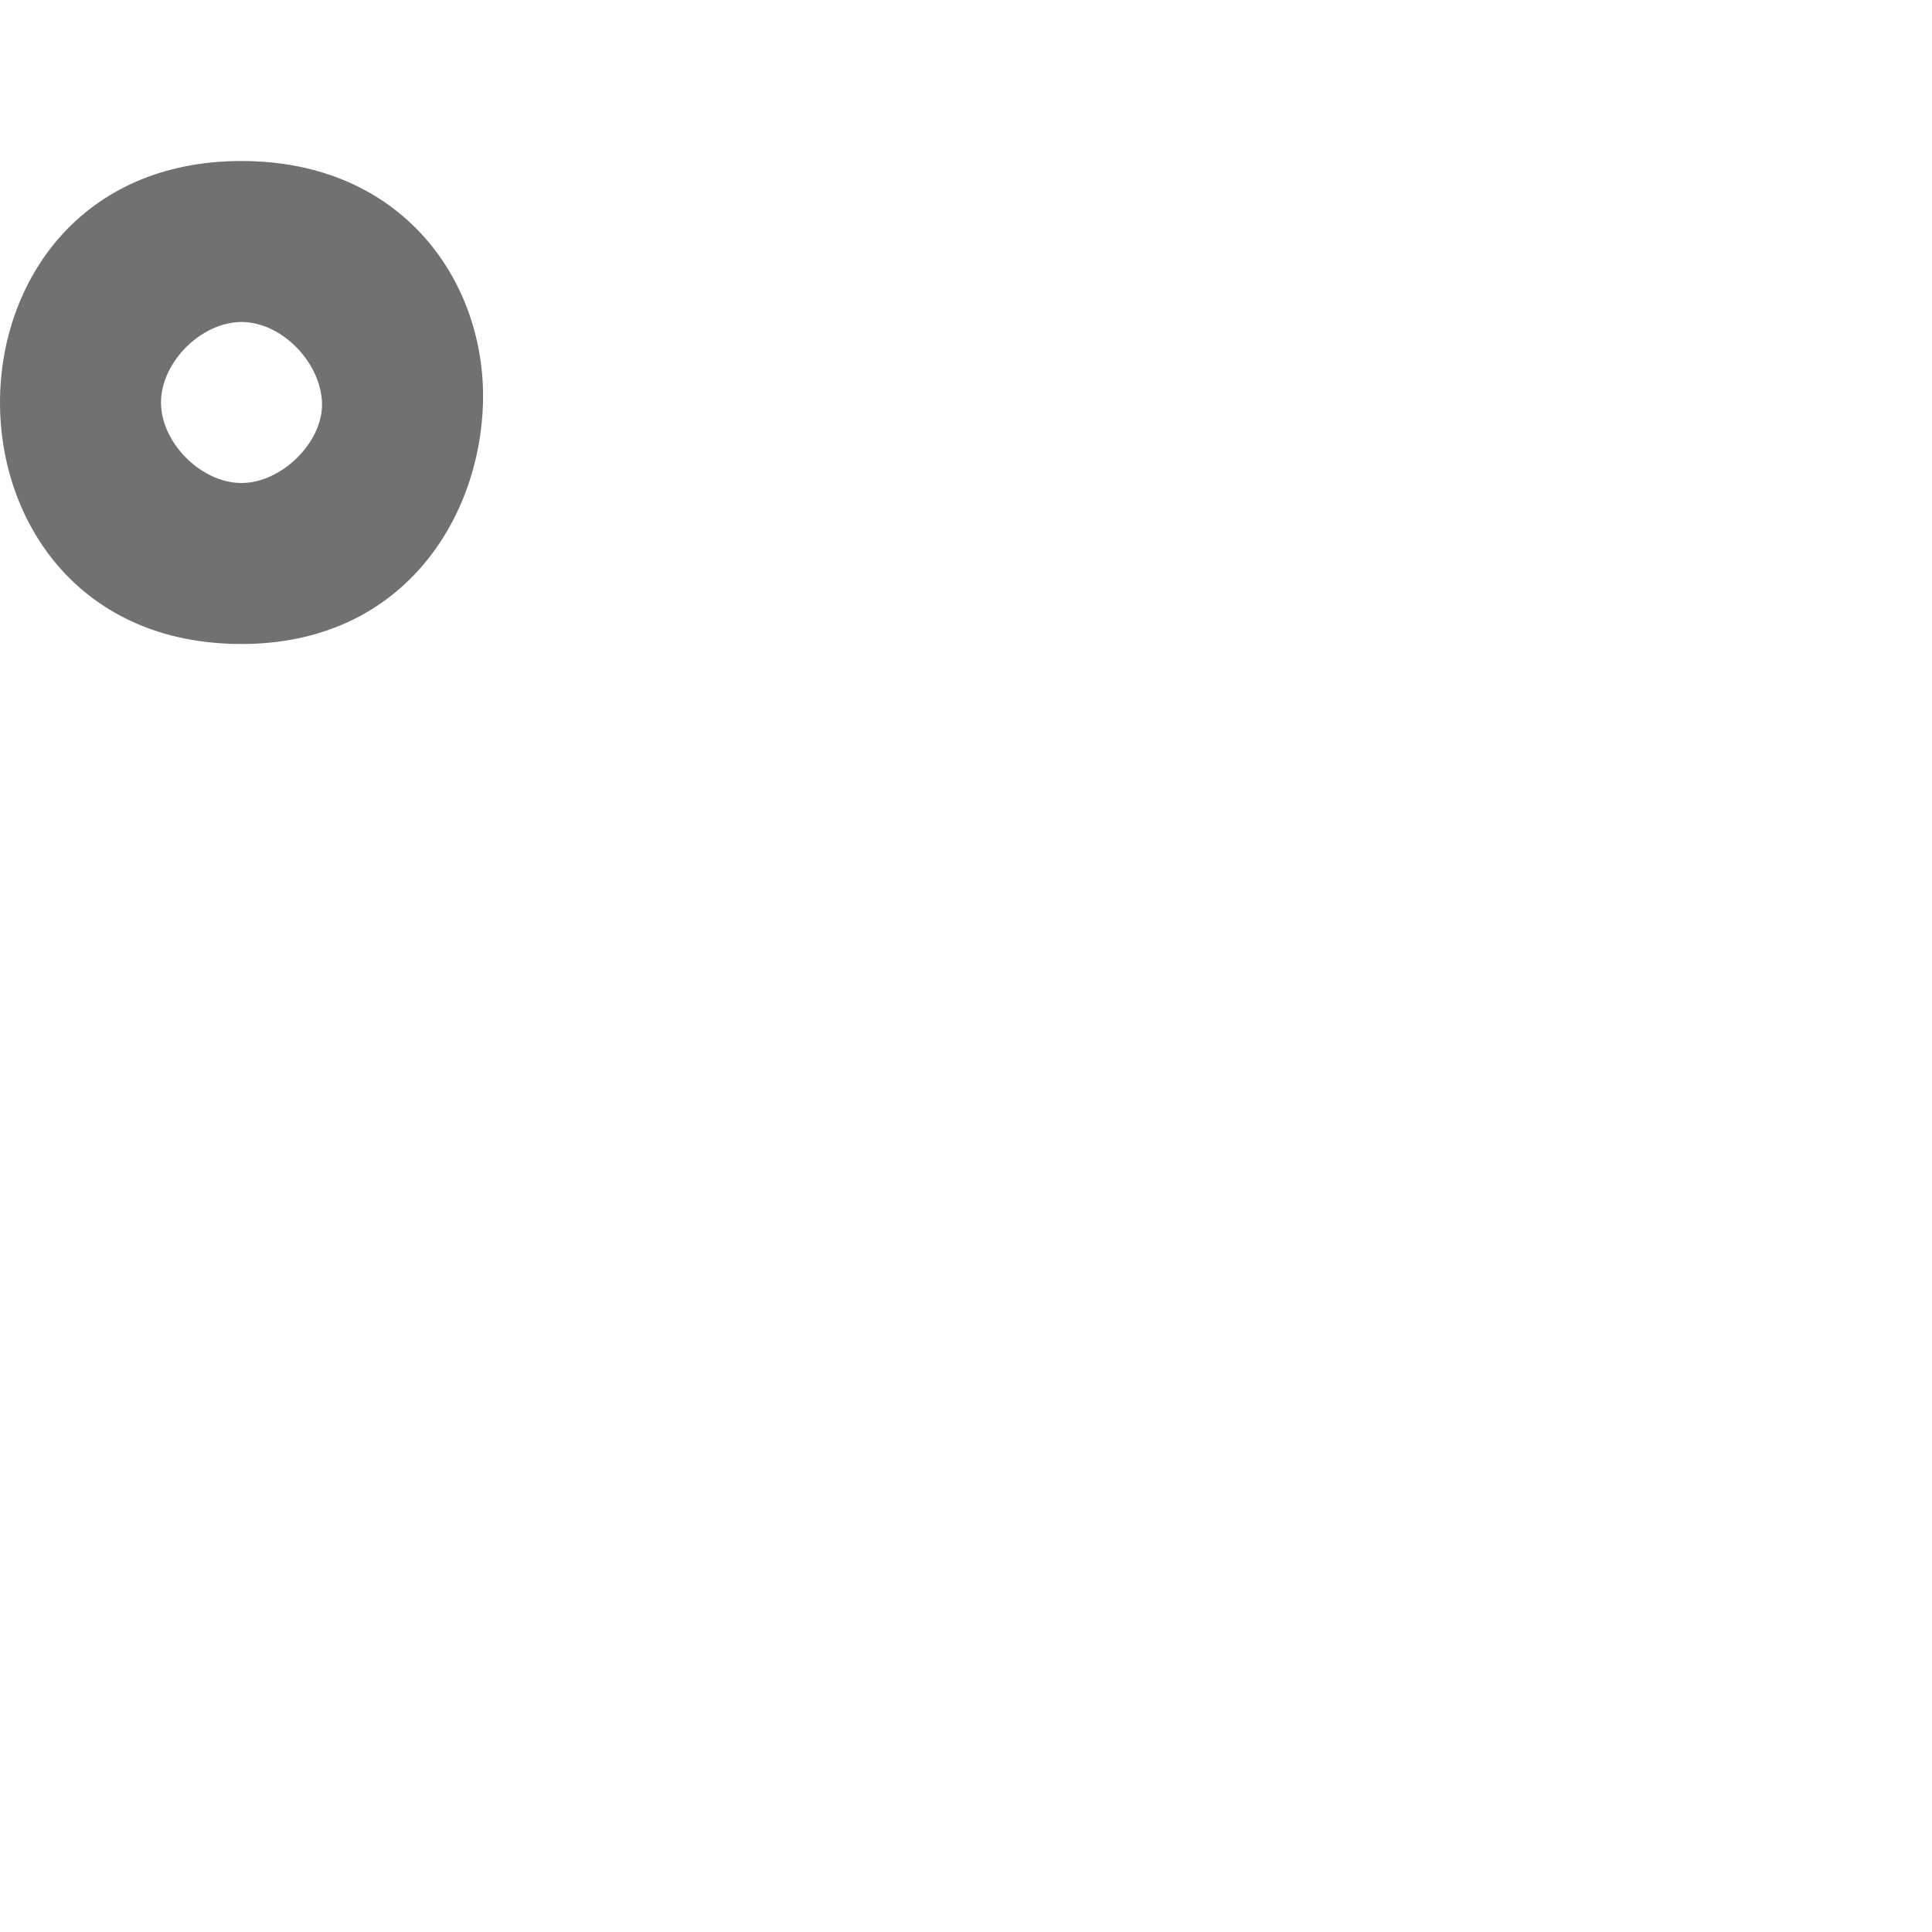
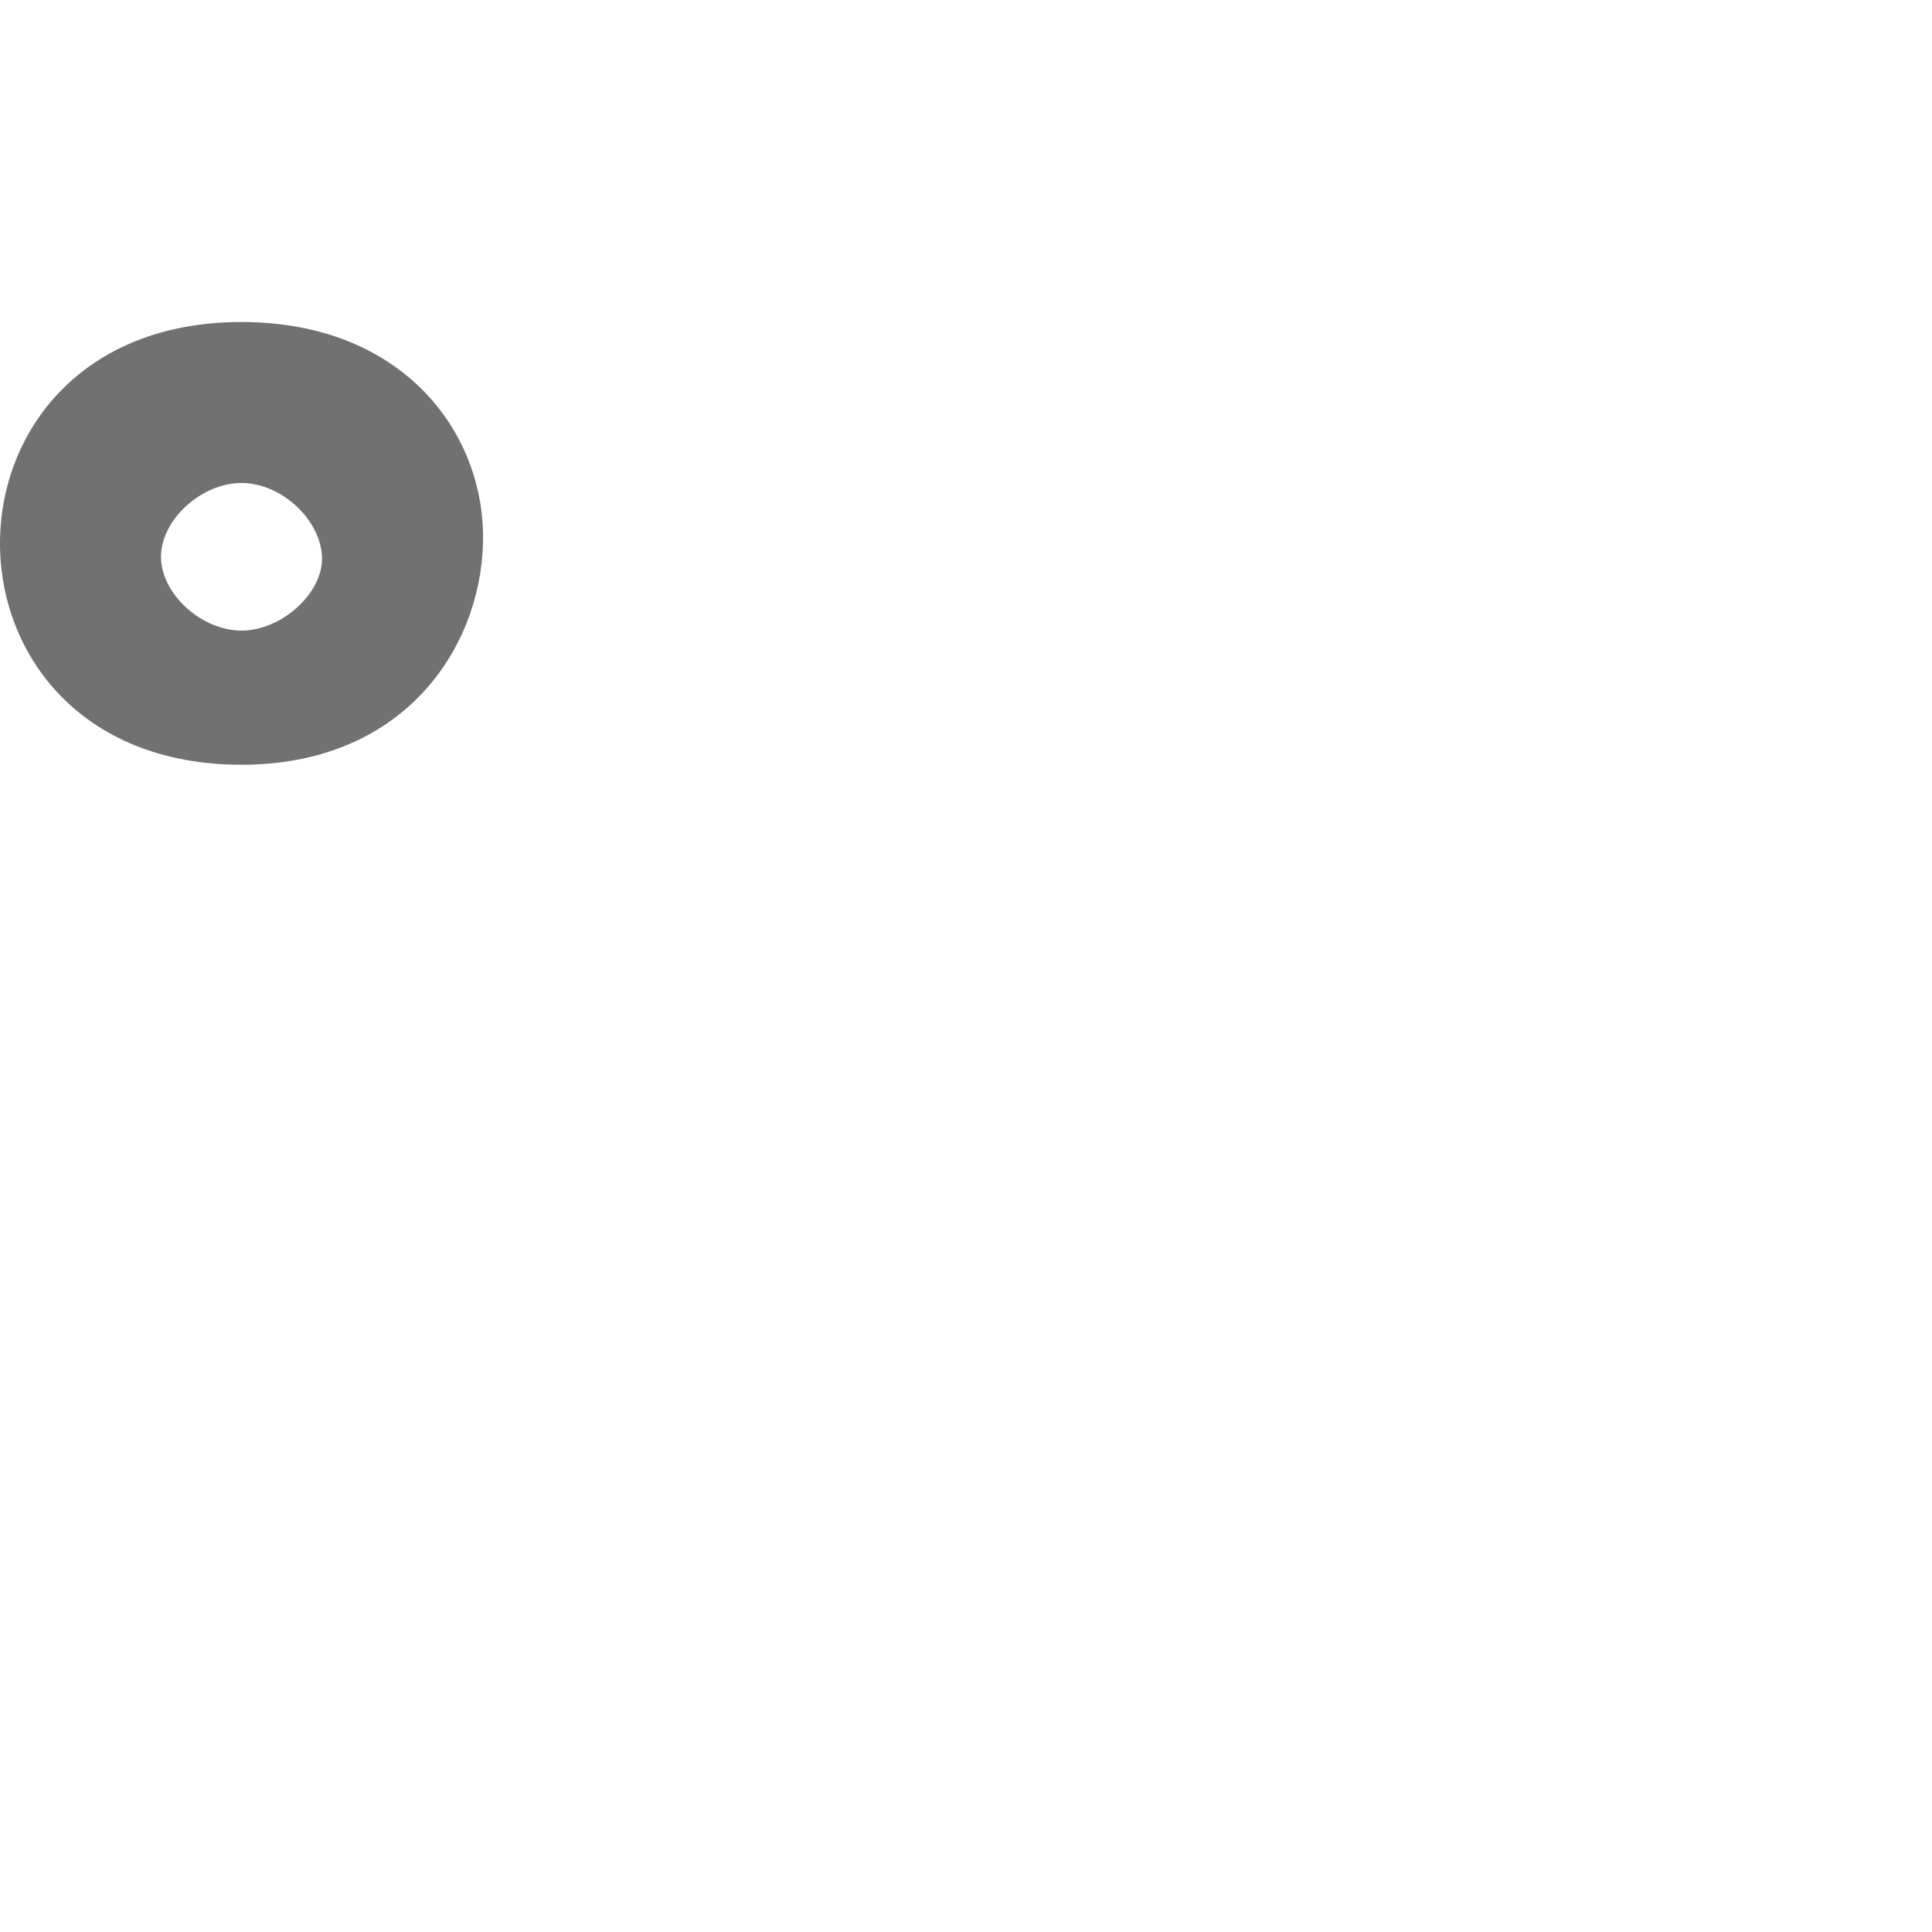
<svg xmlns="http://www.w3.org/2000/svg" width="1200" height="1200" viewBox="0 0 1200 1200" version="1.1" id="svg1" xml:space="preserve">
  <defs id="defs1" />
  <g id="layer1">
-     <path id="path2" style="fill:#000000;fill-opacity:0.555;fill-rule:evenodd;stroke-width:1" d="M 150,400 C 250,400 298.201,322.129 300,250 301.87,175.023 250,100 150,100 50,100 0,175 0,250 0,325 50,400 150,400 Z M 100,250 c 0,-25 25,-50 50,-50 25,0 49.08,25.017 50,50 0.9,24.432 -25,50 -50,50 -25,0 -50,-25 -50,-50 z" />
+     <path id="path2" style="fill:#000000;fill-opacity:0.555;fill-rule:evenodd;stroke-width:0.957" d="M 150,475 C 250,475 298.201,403.619 300,337.5 301.87,268.771 250,200 150,200 50,200 0,268.75 0,337.5 0,406.25 50,475 150,475 Z M 100,345.833 C 100,322.917 125,300 150,300 c 25,0 49.08,22.932 50,45.833 0.9,22.396 -25,45.833 -50,45.833 -25,0 -50,-22.917 -50,-45.833 z" />
  </g>
</svg>
